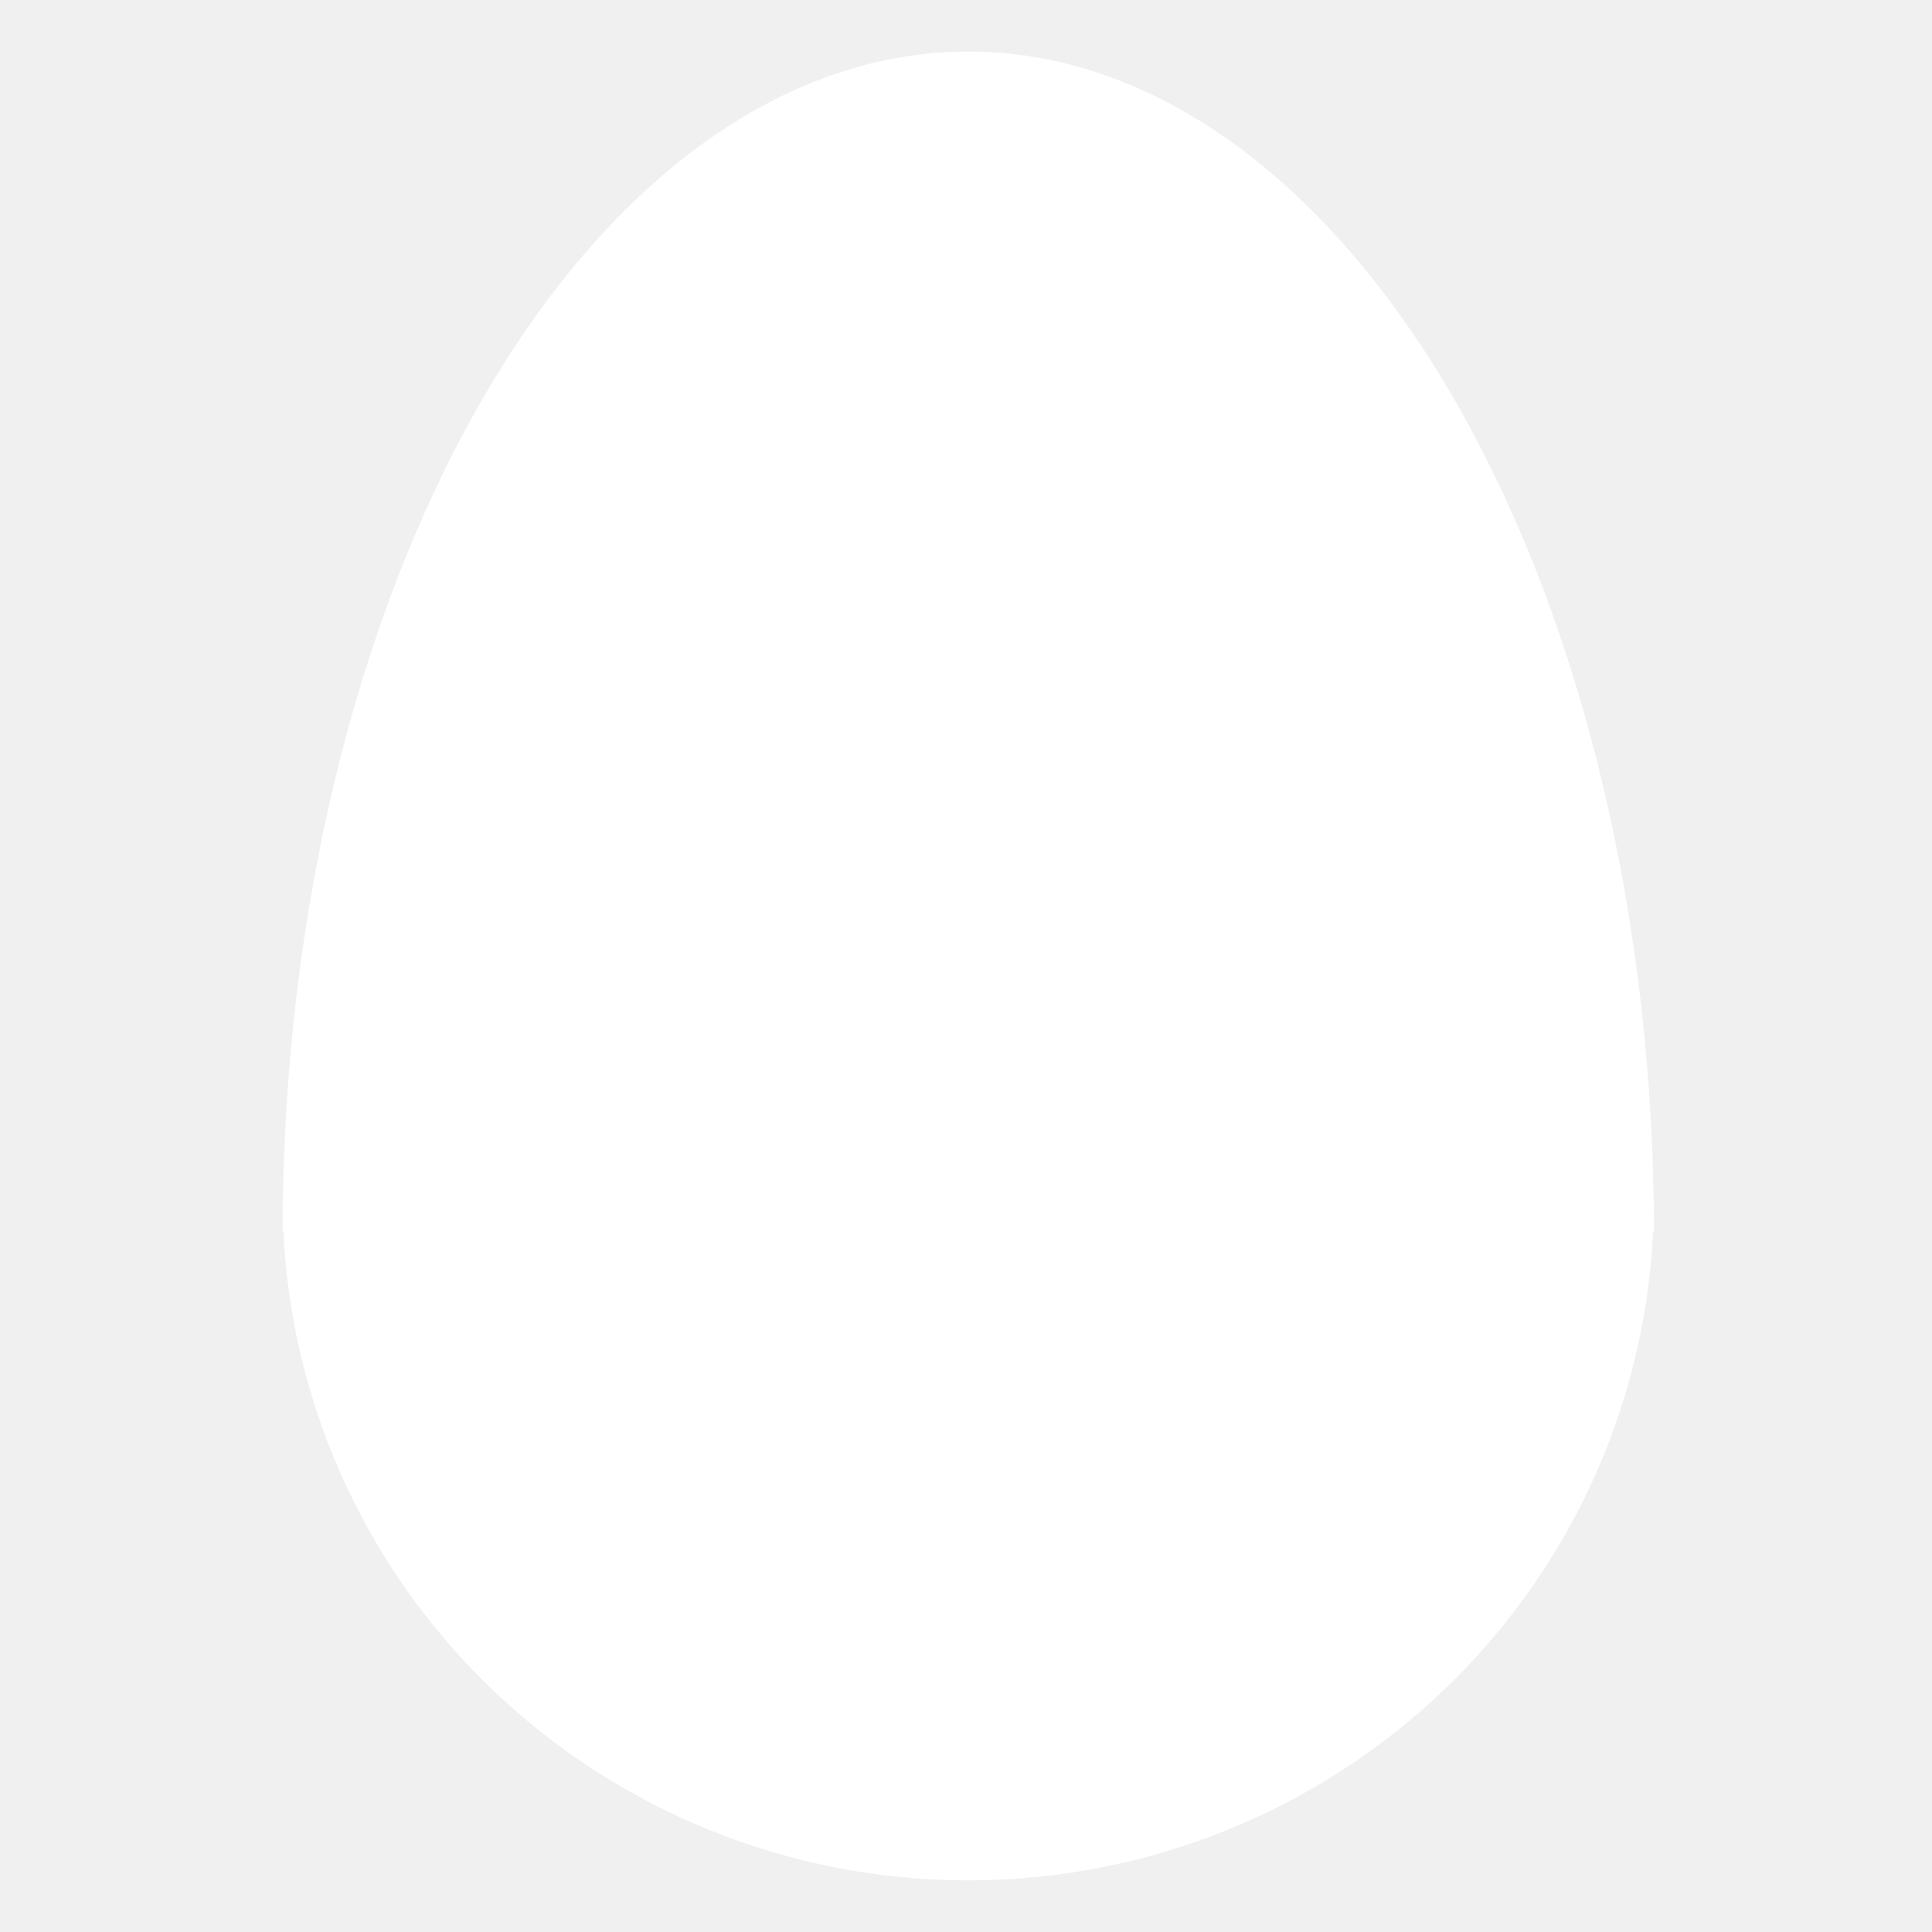
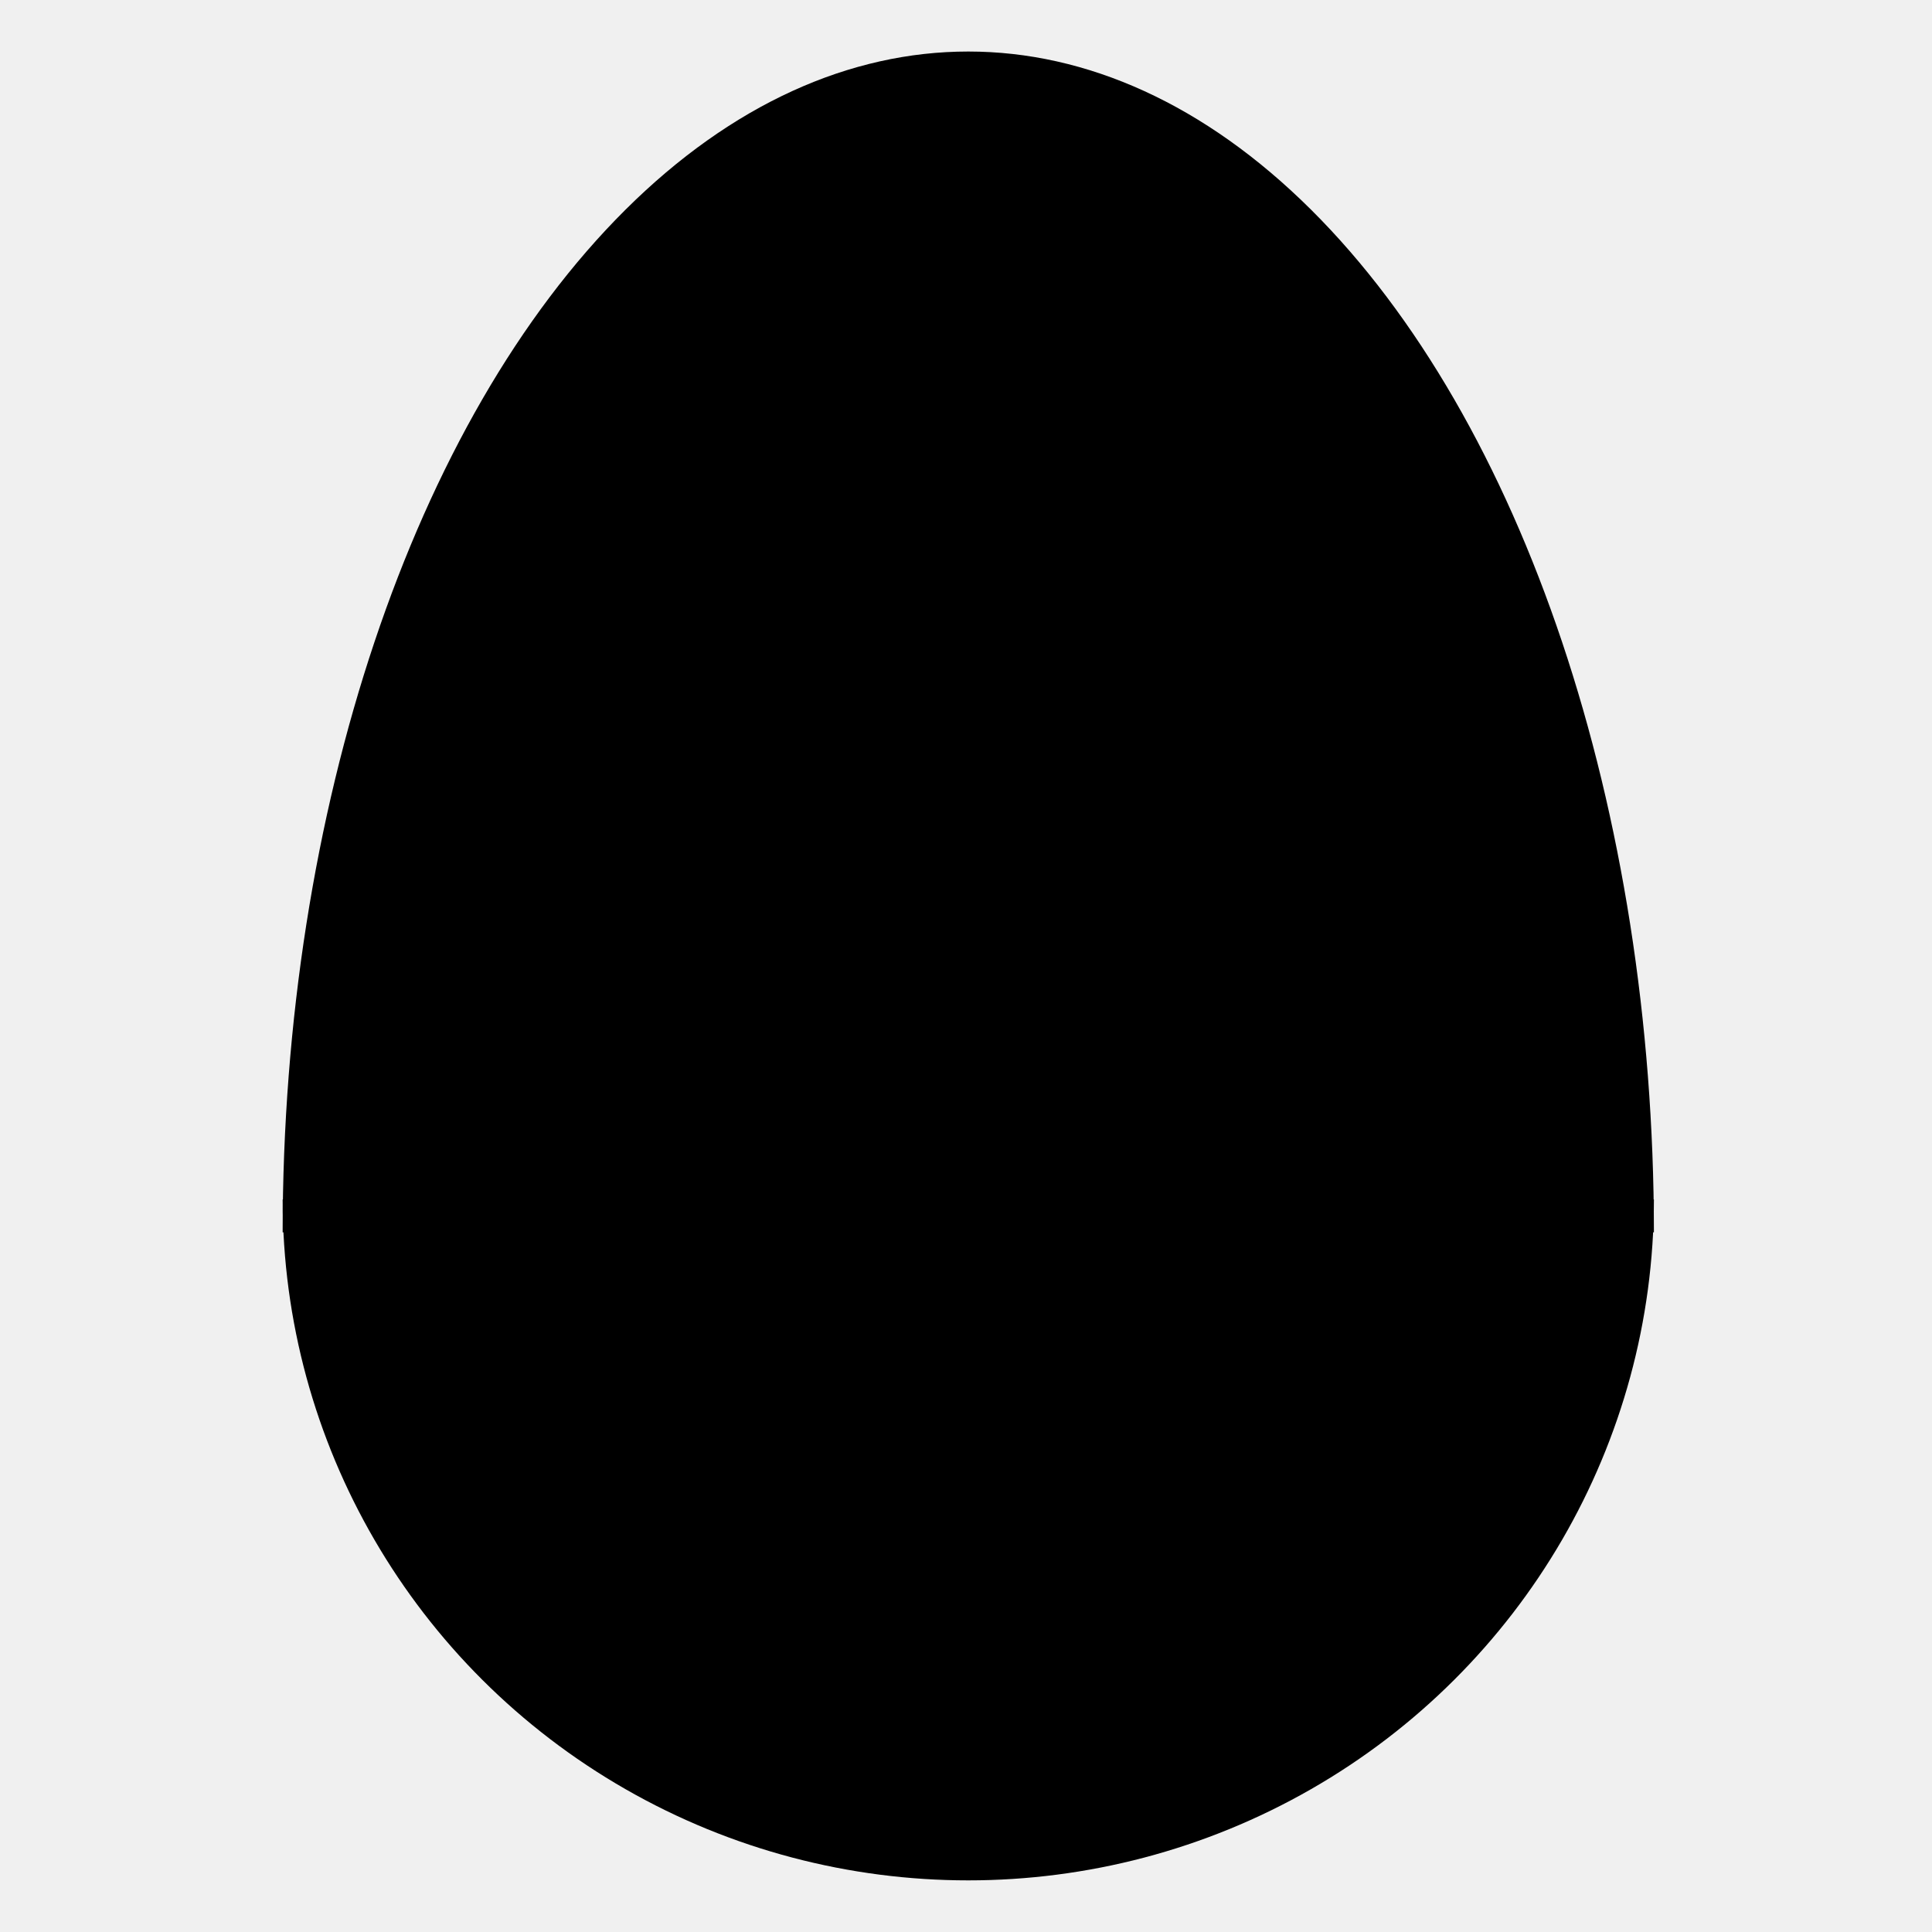
<svg xmlns="http://www.w3.org/2000/svg" width="300" height="300" viewBox="0 0 300 300" version="1.1" id="svg1">
  <defs id="defs1" />
-   <g id="g6">
-     <path style="font-variation-settings:'opsz' 32;opacity:1;fill:#ffffff;stroke:none;stroke-width:0.965" id="path5" d="m 256.819,-191.351 a 106.465,183.351 0 0 1 -53.233,158.786 106.465,183.351 0 0 1 -106.465,-4e-6 A 106.465,183.351 0 0 1 43.888,-191.351 H 150.354 Z" transform="scale(1,-1)" />
-     <path style="font-variation-settings:'opsz' 32;opacity:1;fill:#ffffff;stroke:none;stroke-width:0.733" id="path6" d="m 256.819,186.246 a 106.465,105.737 0 0 1 -53.233,91.571 106.465,105.737 0 0 1 -106.465,0 106.465,105.737 0 0 1 -53.233,-91.571 H 150.354 Z" />
+   <g id="g6" style="fill:#000000;fill-opacity:1">
+     <path style="font-variation-settings:'opsz' 32;opacity:1;fill:#000000;fill-opacity:1;stroke:none;stroke-width:0.965" id="path5" d="m 256.819,-191.351 a 106.465,183.351 0 0 1 -53.233,158.786 106.465,183.351 0 0 1 -106.465,-4e-6 A 106.465,183.351 0 0 1 43.888,-191.351 H 150.354 Z" transform="scale(1,-1)" />
+     <path style="font-variation-settings:'opsz' 32;opacity:1;fill:#000000;fill-opacity:1;stroke:none;stroke-width:0.733" id="path6" d="m 256.819,186.246 a 106.465,105.737 0 0 1 -53.233,91.571 106.465,105.737 0 0 1 -106.465,0 106.465,105.737 0 0 1 -53.233,-91.571 H 150.354 Z" />
  </g>
</svg>
